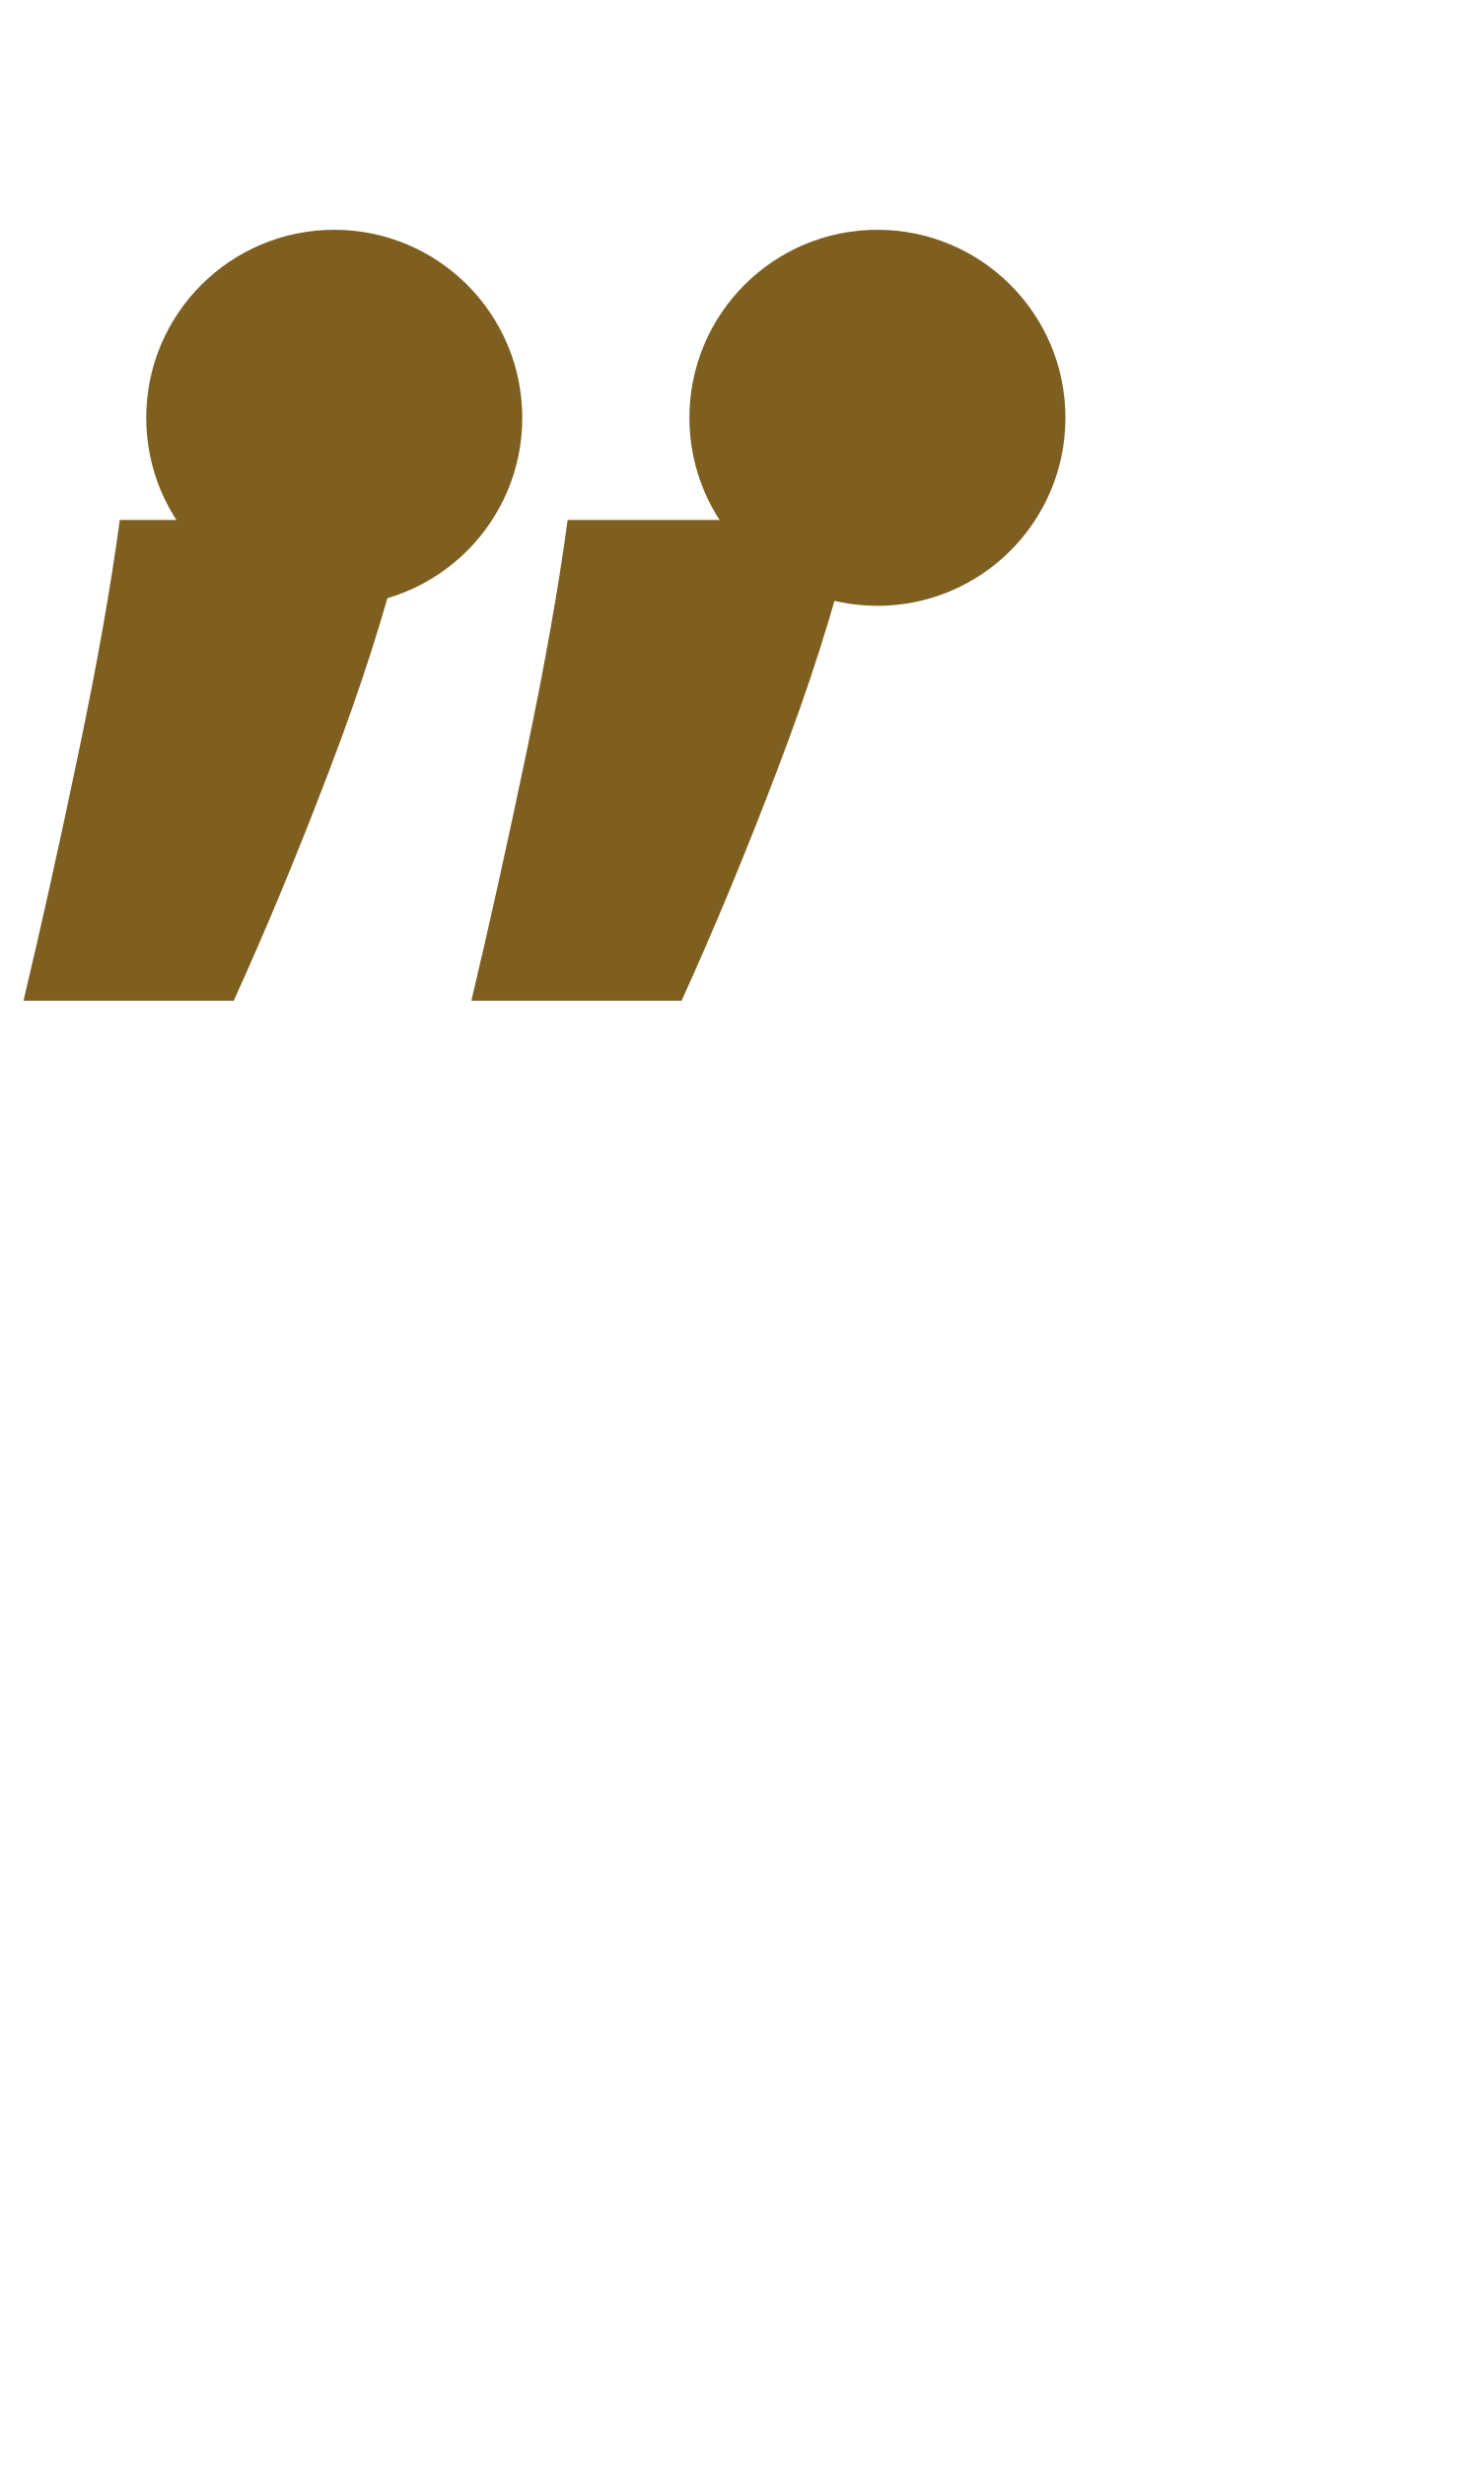
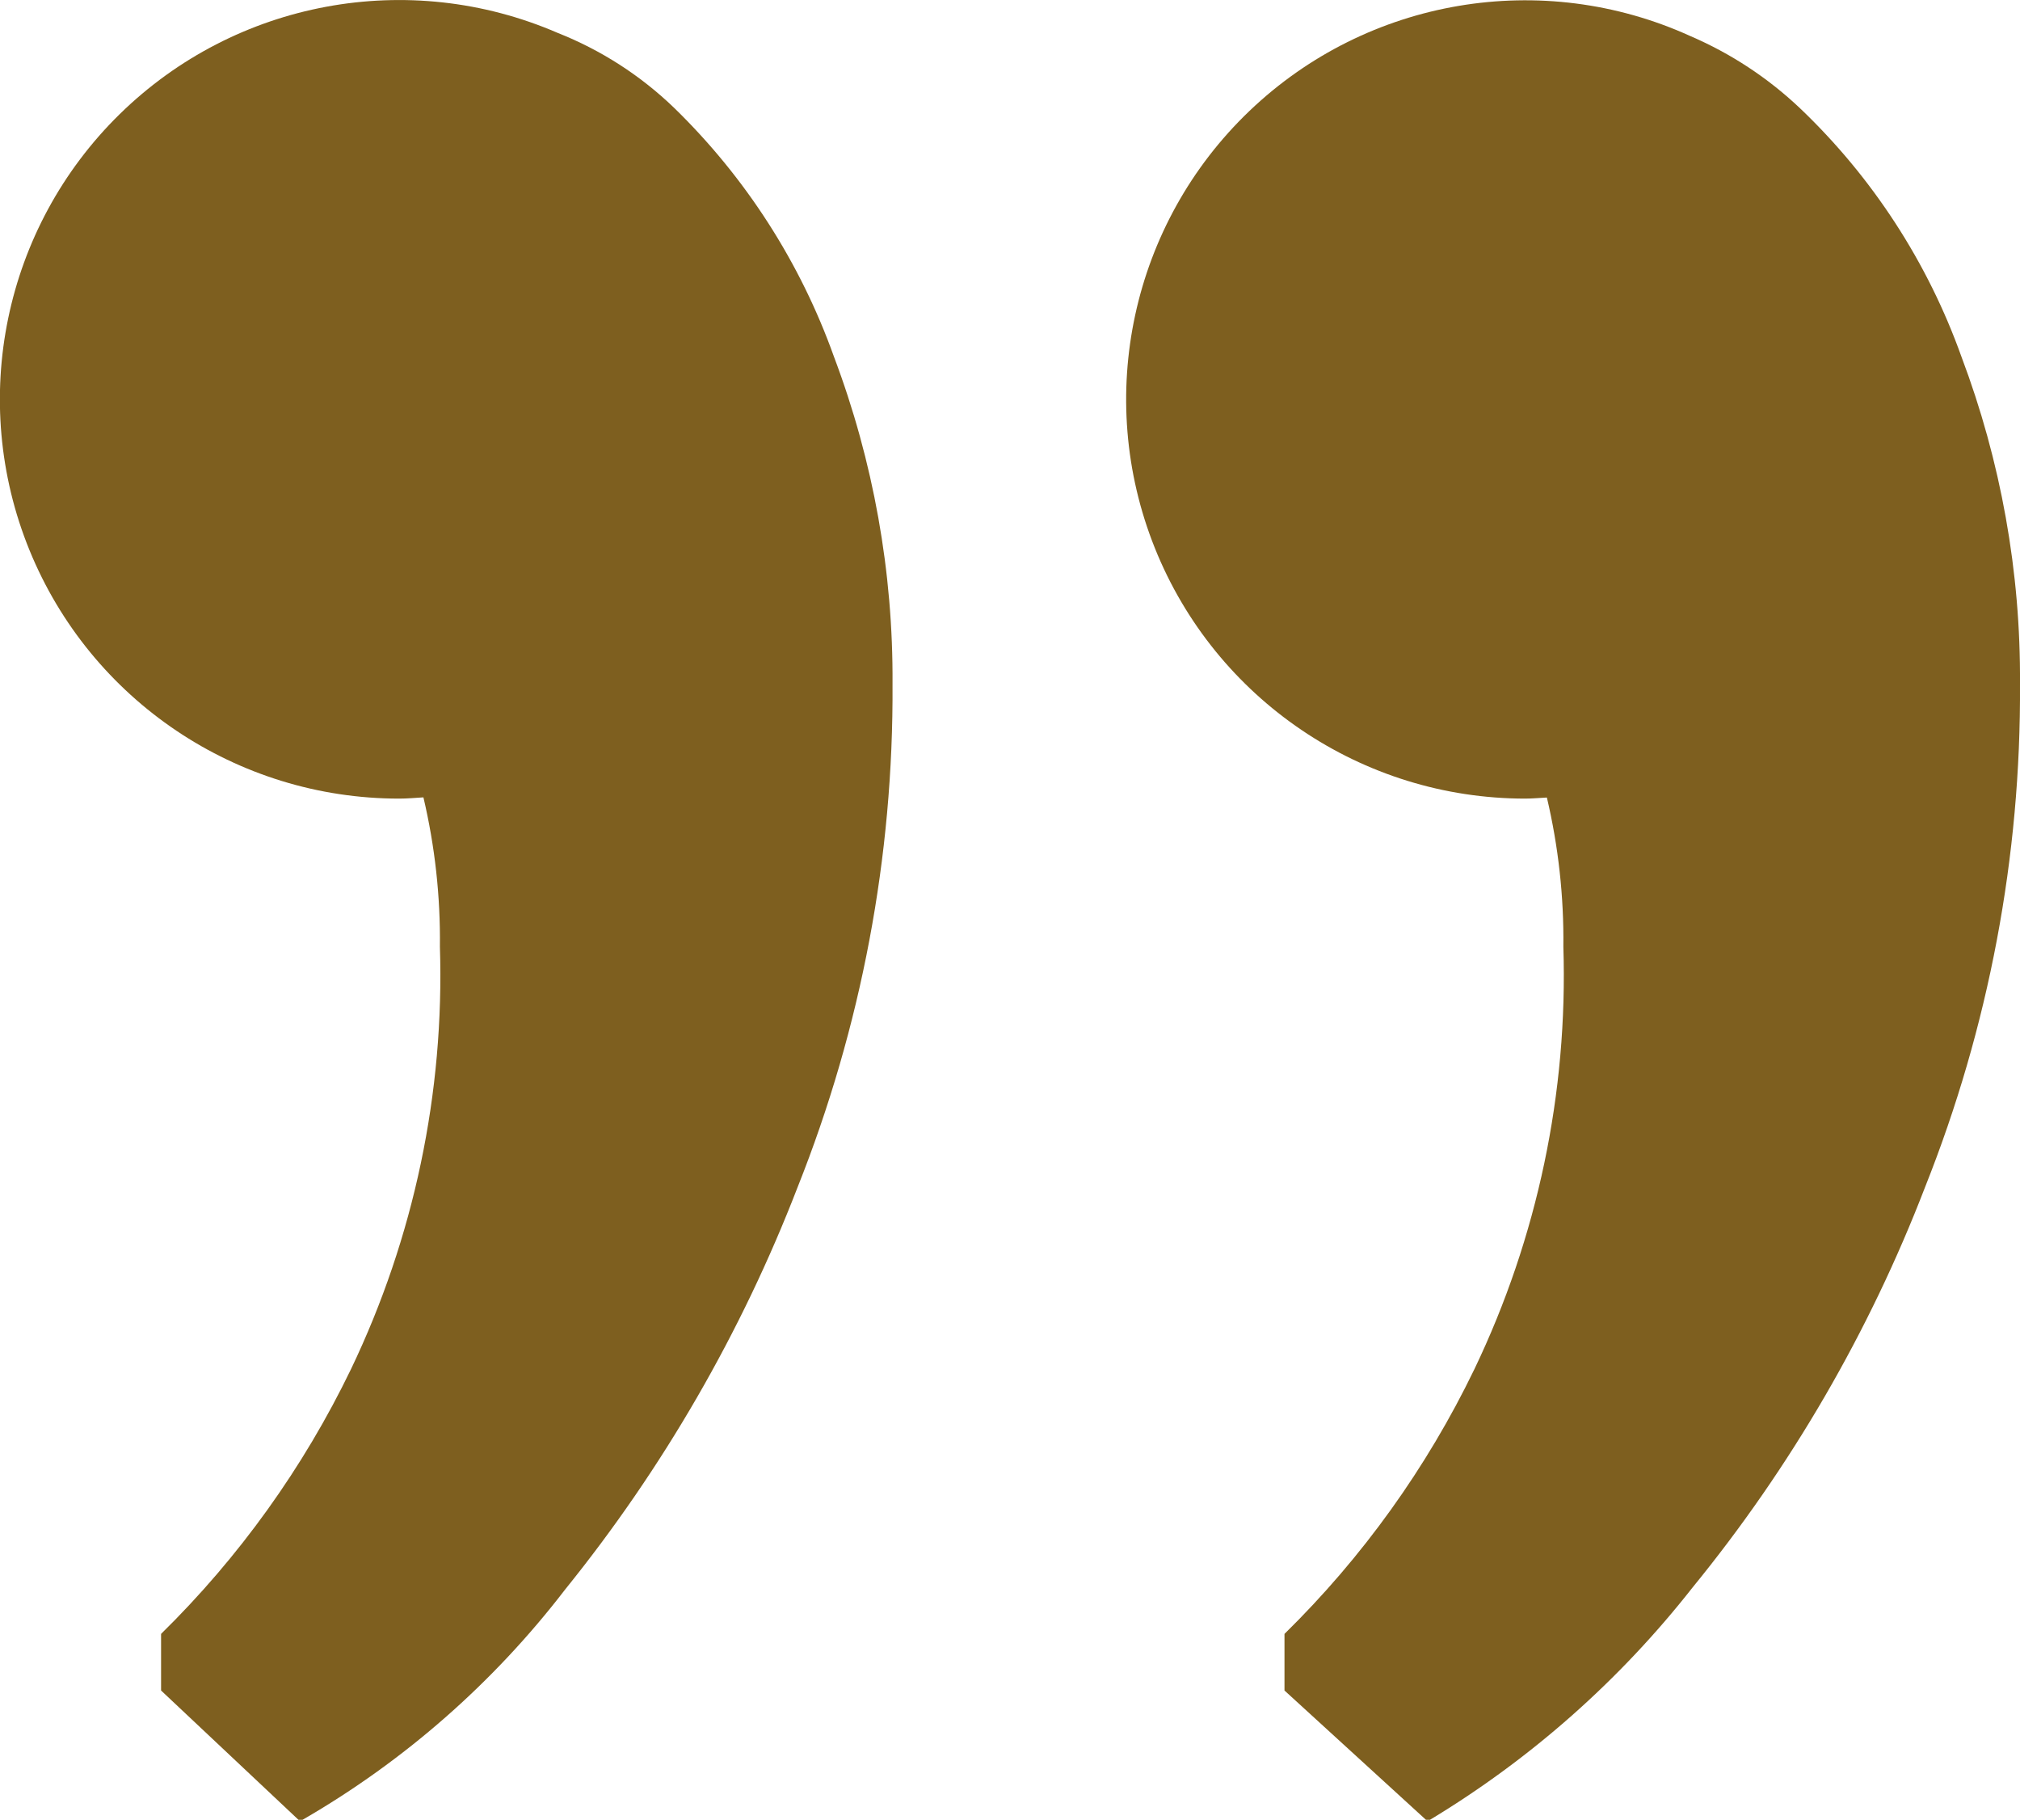
- <svg xmlns="http://www.w3.org/2000/svg" width="71" height="118" viewBox="0 0 71 118">
-   <g id="Group_6420" data-name="Group 6420" transform="translate(-1029 -1167)">
-     <text id="_" data-name="”" transform="translate(1029 1167)" fill="#7e5f1f" font-size="94" font-family="Merriweather-Bold, Merriweather" font-weight="700">
-       <tspan x="0" y="92">”</tspan>
-     </text>
-     <circle id="Ellipse_7" data-name="Ellipse 7" cx="9" cy="9" r="9" transform="translate(1036 1178)" fill="#7e5f1f" />
-     <circle id="Ellipse_8" data-name="Ellipse 8" cx="9" cy="9" r="9" transform="translate(1062 1178)" fill="#7e5f1f" />
+ <svg xmlns="http://www.w3.org/2000/svg" width="47.191" height="42.505" viewBox="0 0 47.191 42.505">
+   <defs>
+     <clipPath id="a">
+       <rect width="47.191" height="42.505" fill="#7e5f1f" />
+     </clipPath>
+   </defs>
+   <g transform="translate(47.191 42.505) rotate(180)">
+     <g transform="translate(0 0)" clip-path="url(#a)">
+       <path d="M11.561,23.852c-.172,0-.338.017-.508.025a14.473,14.473,0,0,1-.385-3.485,21.265,21.265,0,0,1,2.078-9.866,22.181,22.181,0,0,1,4.437-6.184V3.02L13.878,0h-.094A22.711,22.711,0,0,0,7.648,5.428a34.242,34.242,0,0,0-5.429,9.346A31.239,31.239,0,0,0,0,26.529a21.246,21.246,0,0,0,1.369,7.647,14.973,14.973,0,0,0,3.776,5.806A8.742,8.742,0,0,0,7.7,41.662a9.323,9.323,0,1,0,3.858-17.81" transform="translate(0 0)" fill="#7e5f1f" />
+       <path d="M41.568,23.852c-.191,0-.378.018-.566.029a14.5,14.5,0,0,1-.385-3.489,21.276,21.276,0,0,1,2.077-9.866,22.2,22.2,0,0,1,4.437-6.184V3.02L43.921,0h-.095A20.937,20.937,0,0,0,37.69,5.381a35.078,35.078,0,0,0-5.429,9.393,31.238,31.238,0,0,0-2.218,11.755,21.264,21.264,0,0,0,1.369,7.647,15.277,15.277,0,0,0,3.729,5.806,8.336,8.336,0,0,0,2.728,1.756,9.326,9.326,0,1,0,3.7-17.886" transform="translate(-3.703 0)" fill="#7e5f1f" />
+     </g>
  </g>
</svg>
